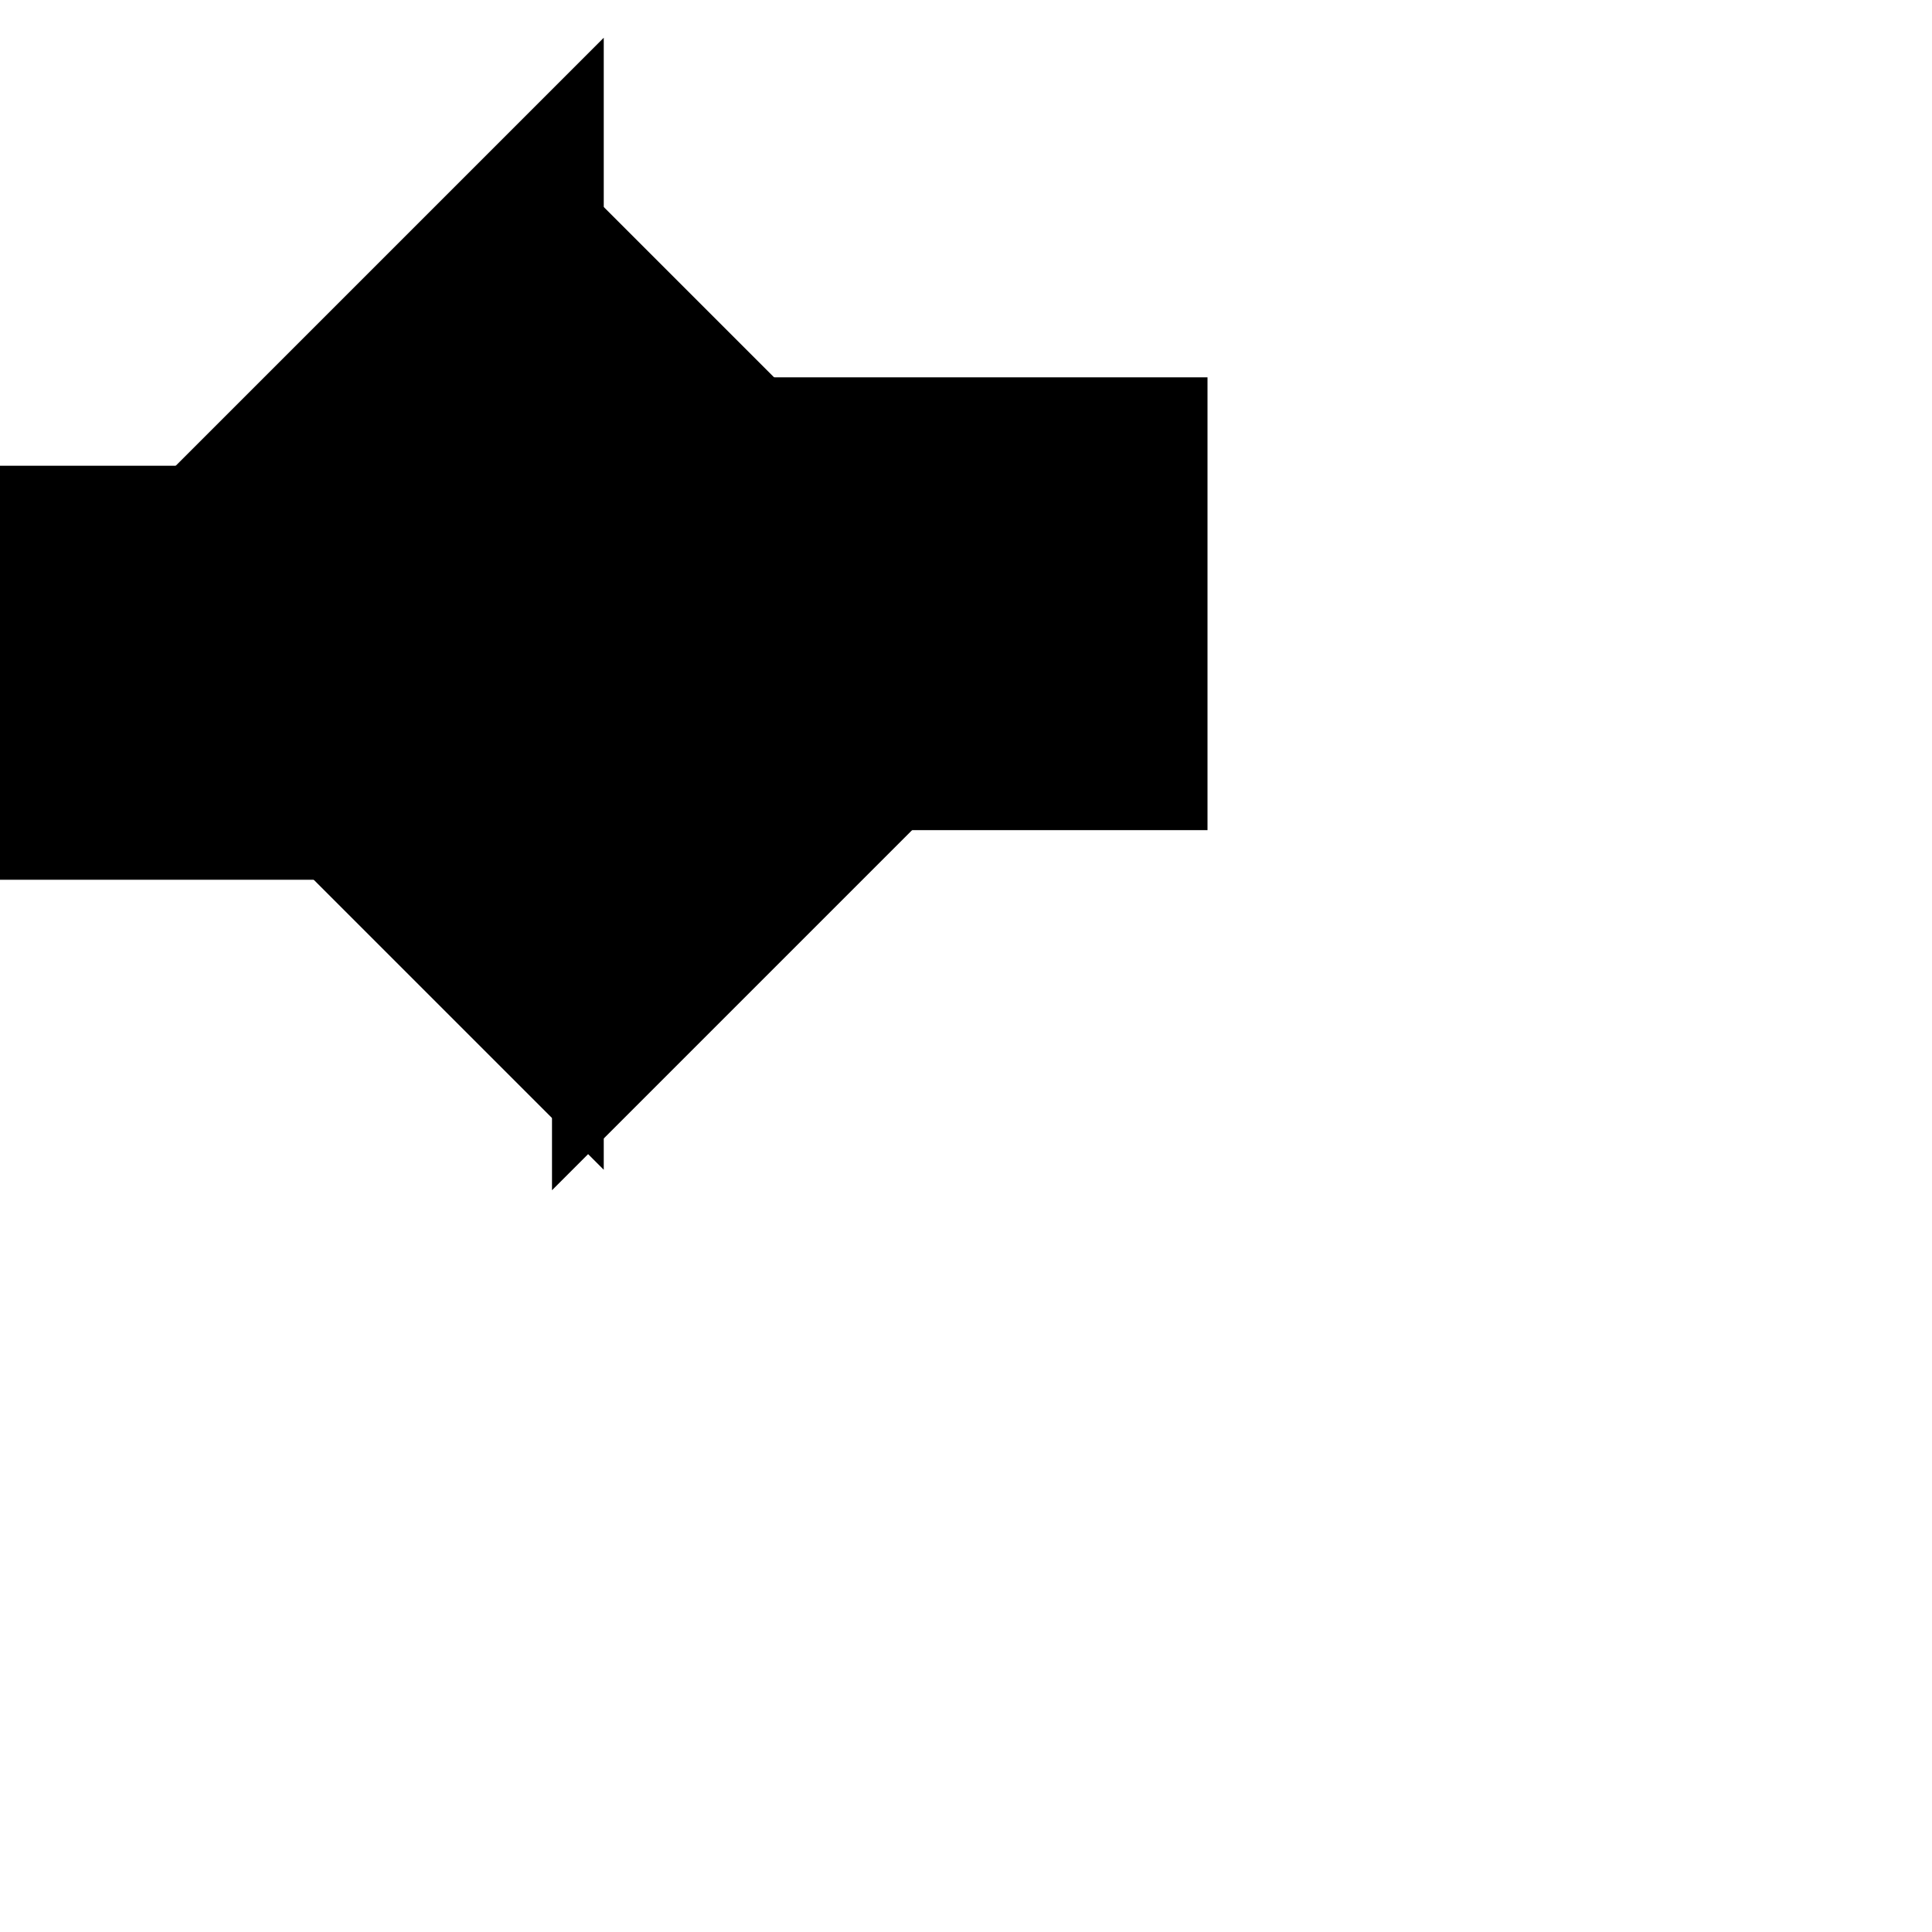
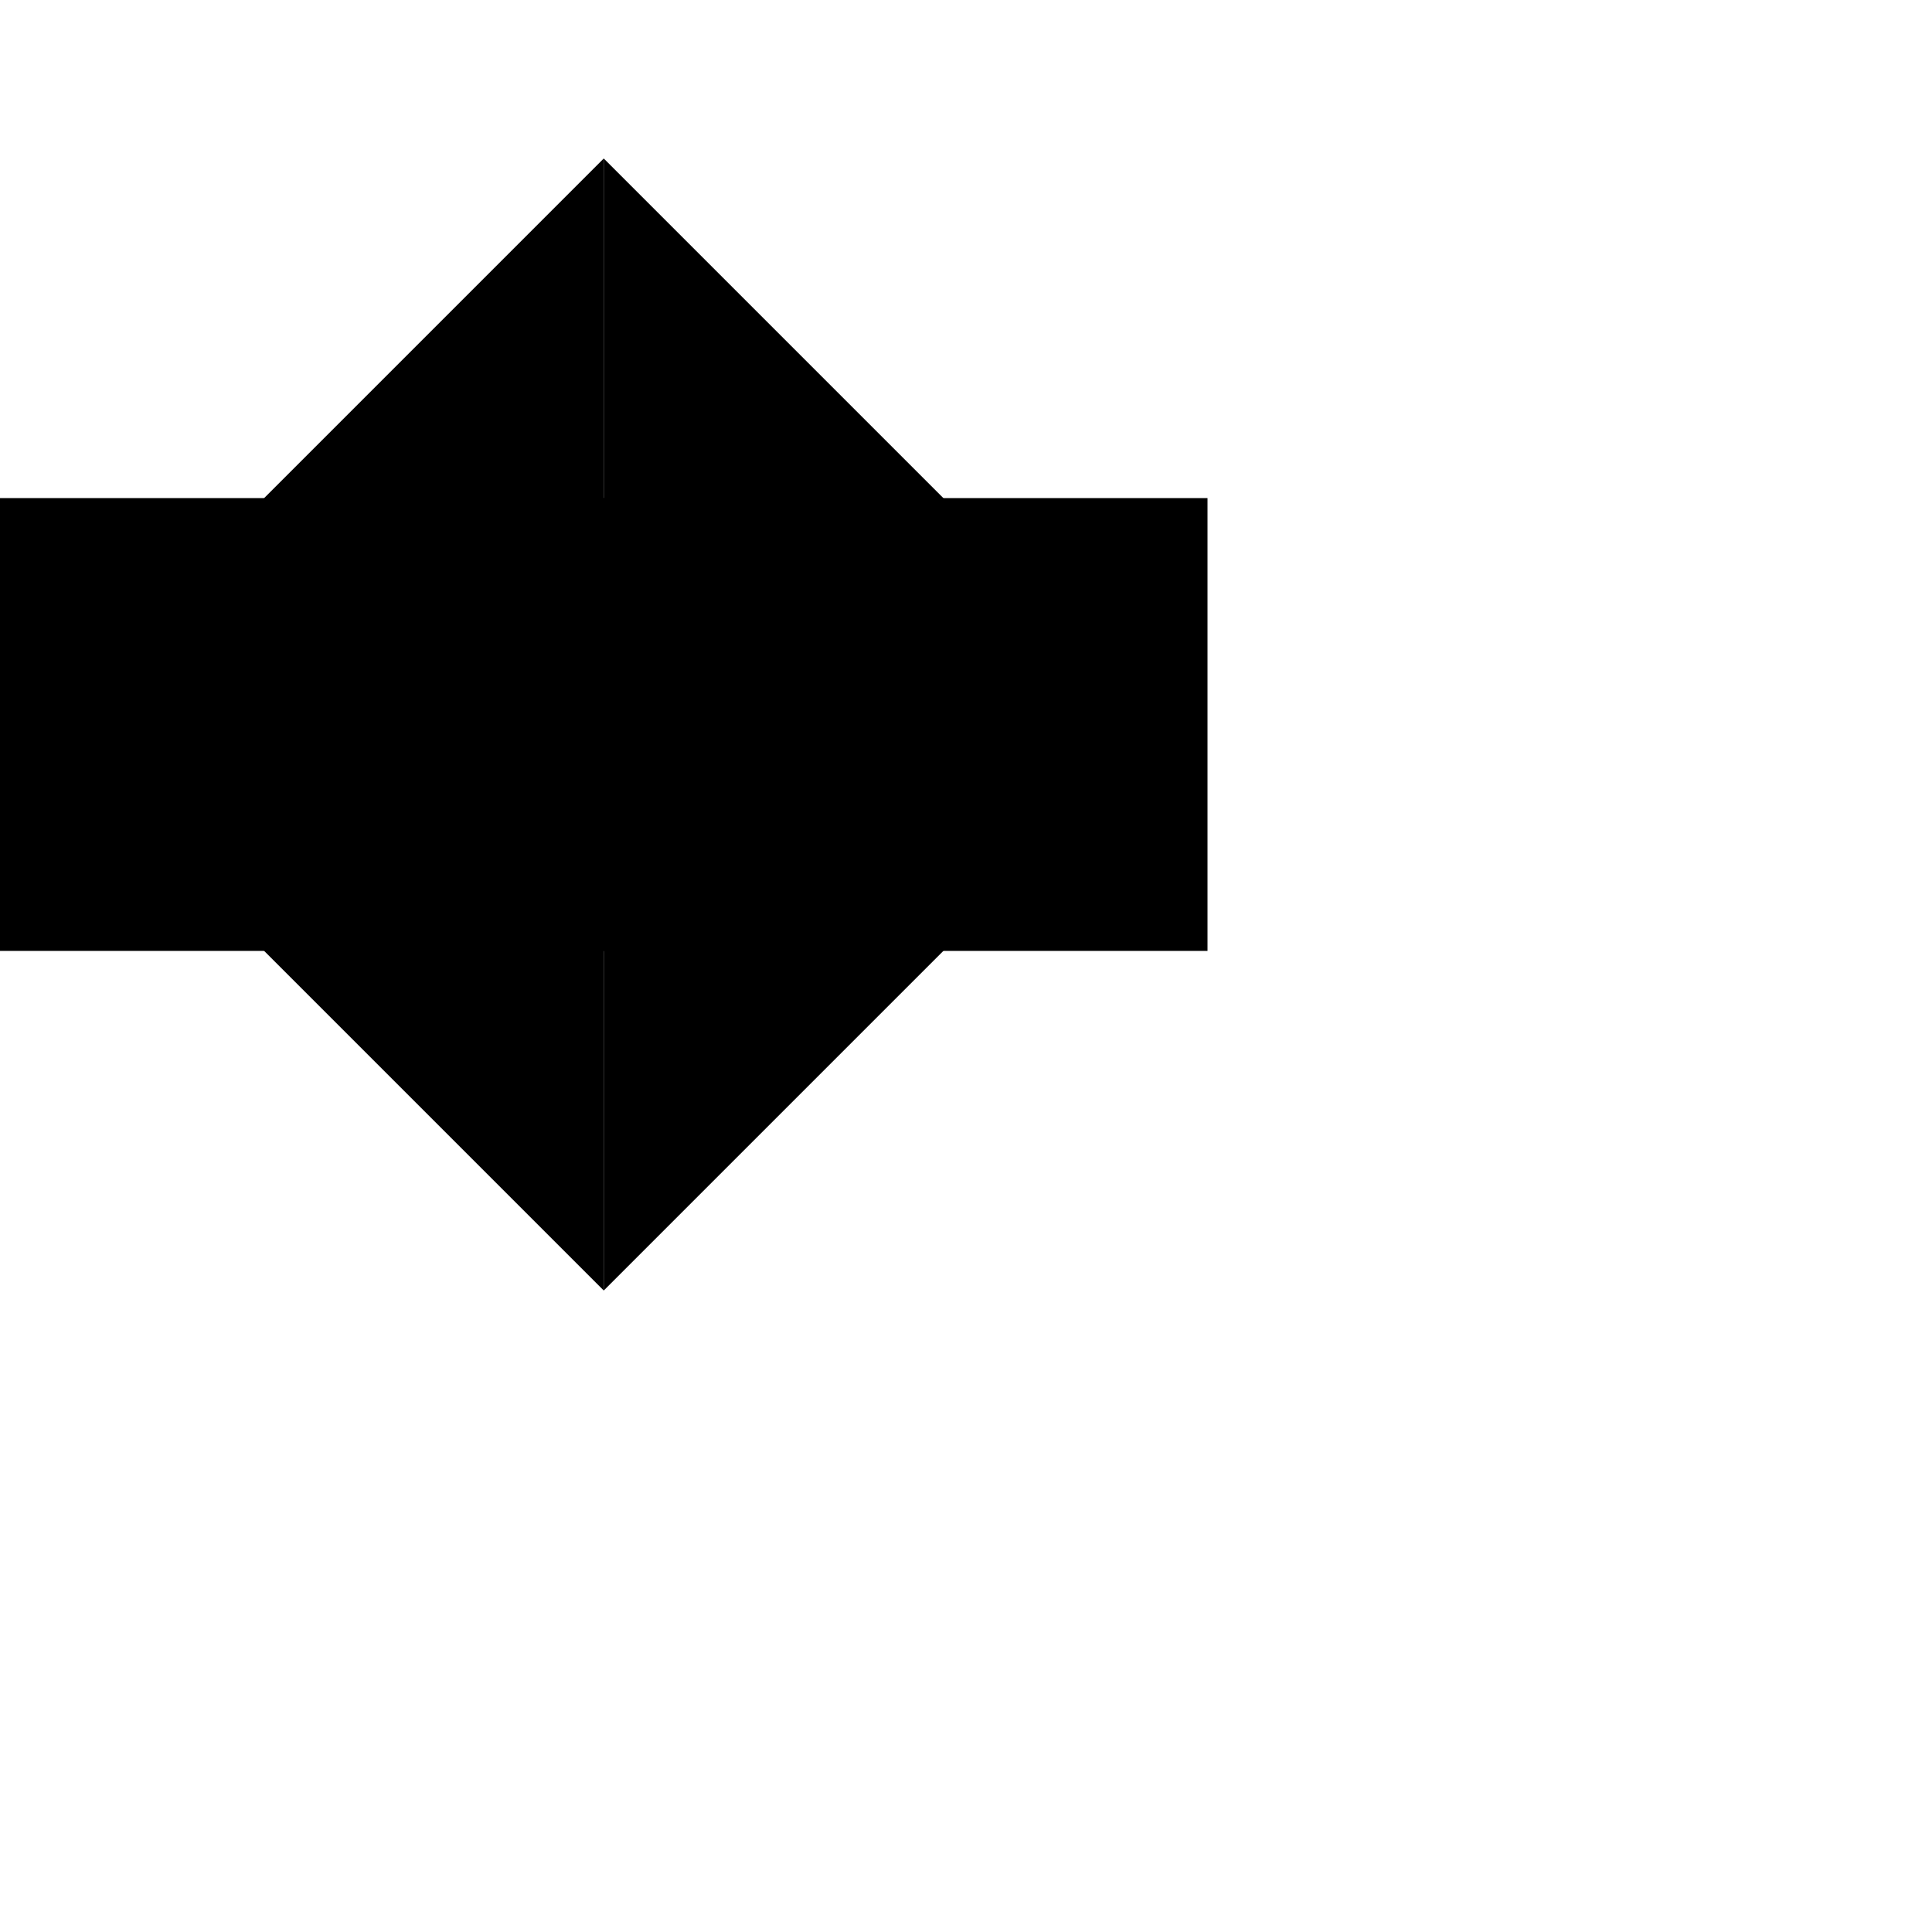
<svg xmlns="http://www.w3.org/2000/svg" version="1.1" width="40" height="40" viewBox="0 0 32 32">
-   <svg id="icon-arrow-right" width="20" height="20" viewBox="0 0 35 35" x="0" y="2">
+   <svg id="icon-arrow-right" width="20" height="20" viewBox="0 0 32 32" x="0" y="2">
    <path d="M31 16l-15-15v9h-16v12h16v9z" />
  </svg>
-   <svg id="icon-arrow-left" width="20" height="20" viewBox="0 0 32 32" x="0" y="0">
+   <svg id="icon-arrow-left" width="20" height="20" viewBox="0 0 32 32" x="0" y="2">
    <path d="M1 16l15 15v-9h16v-12h-16v-9z" />
  </svg>
</svg>
